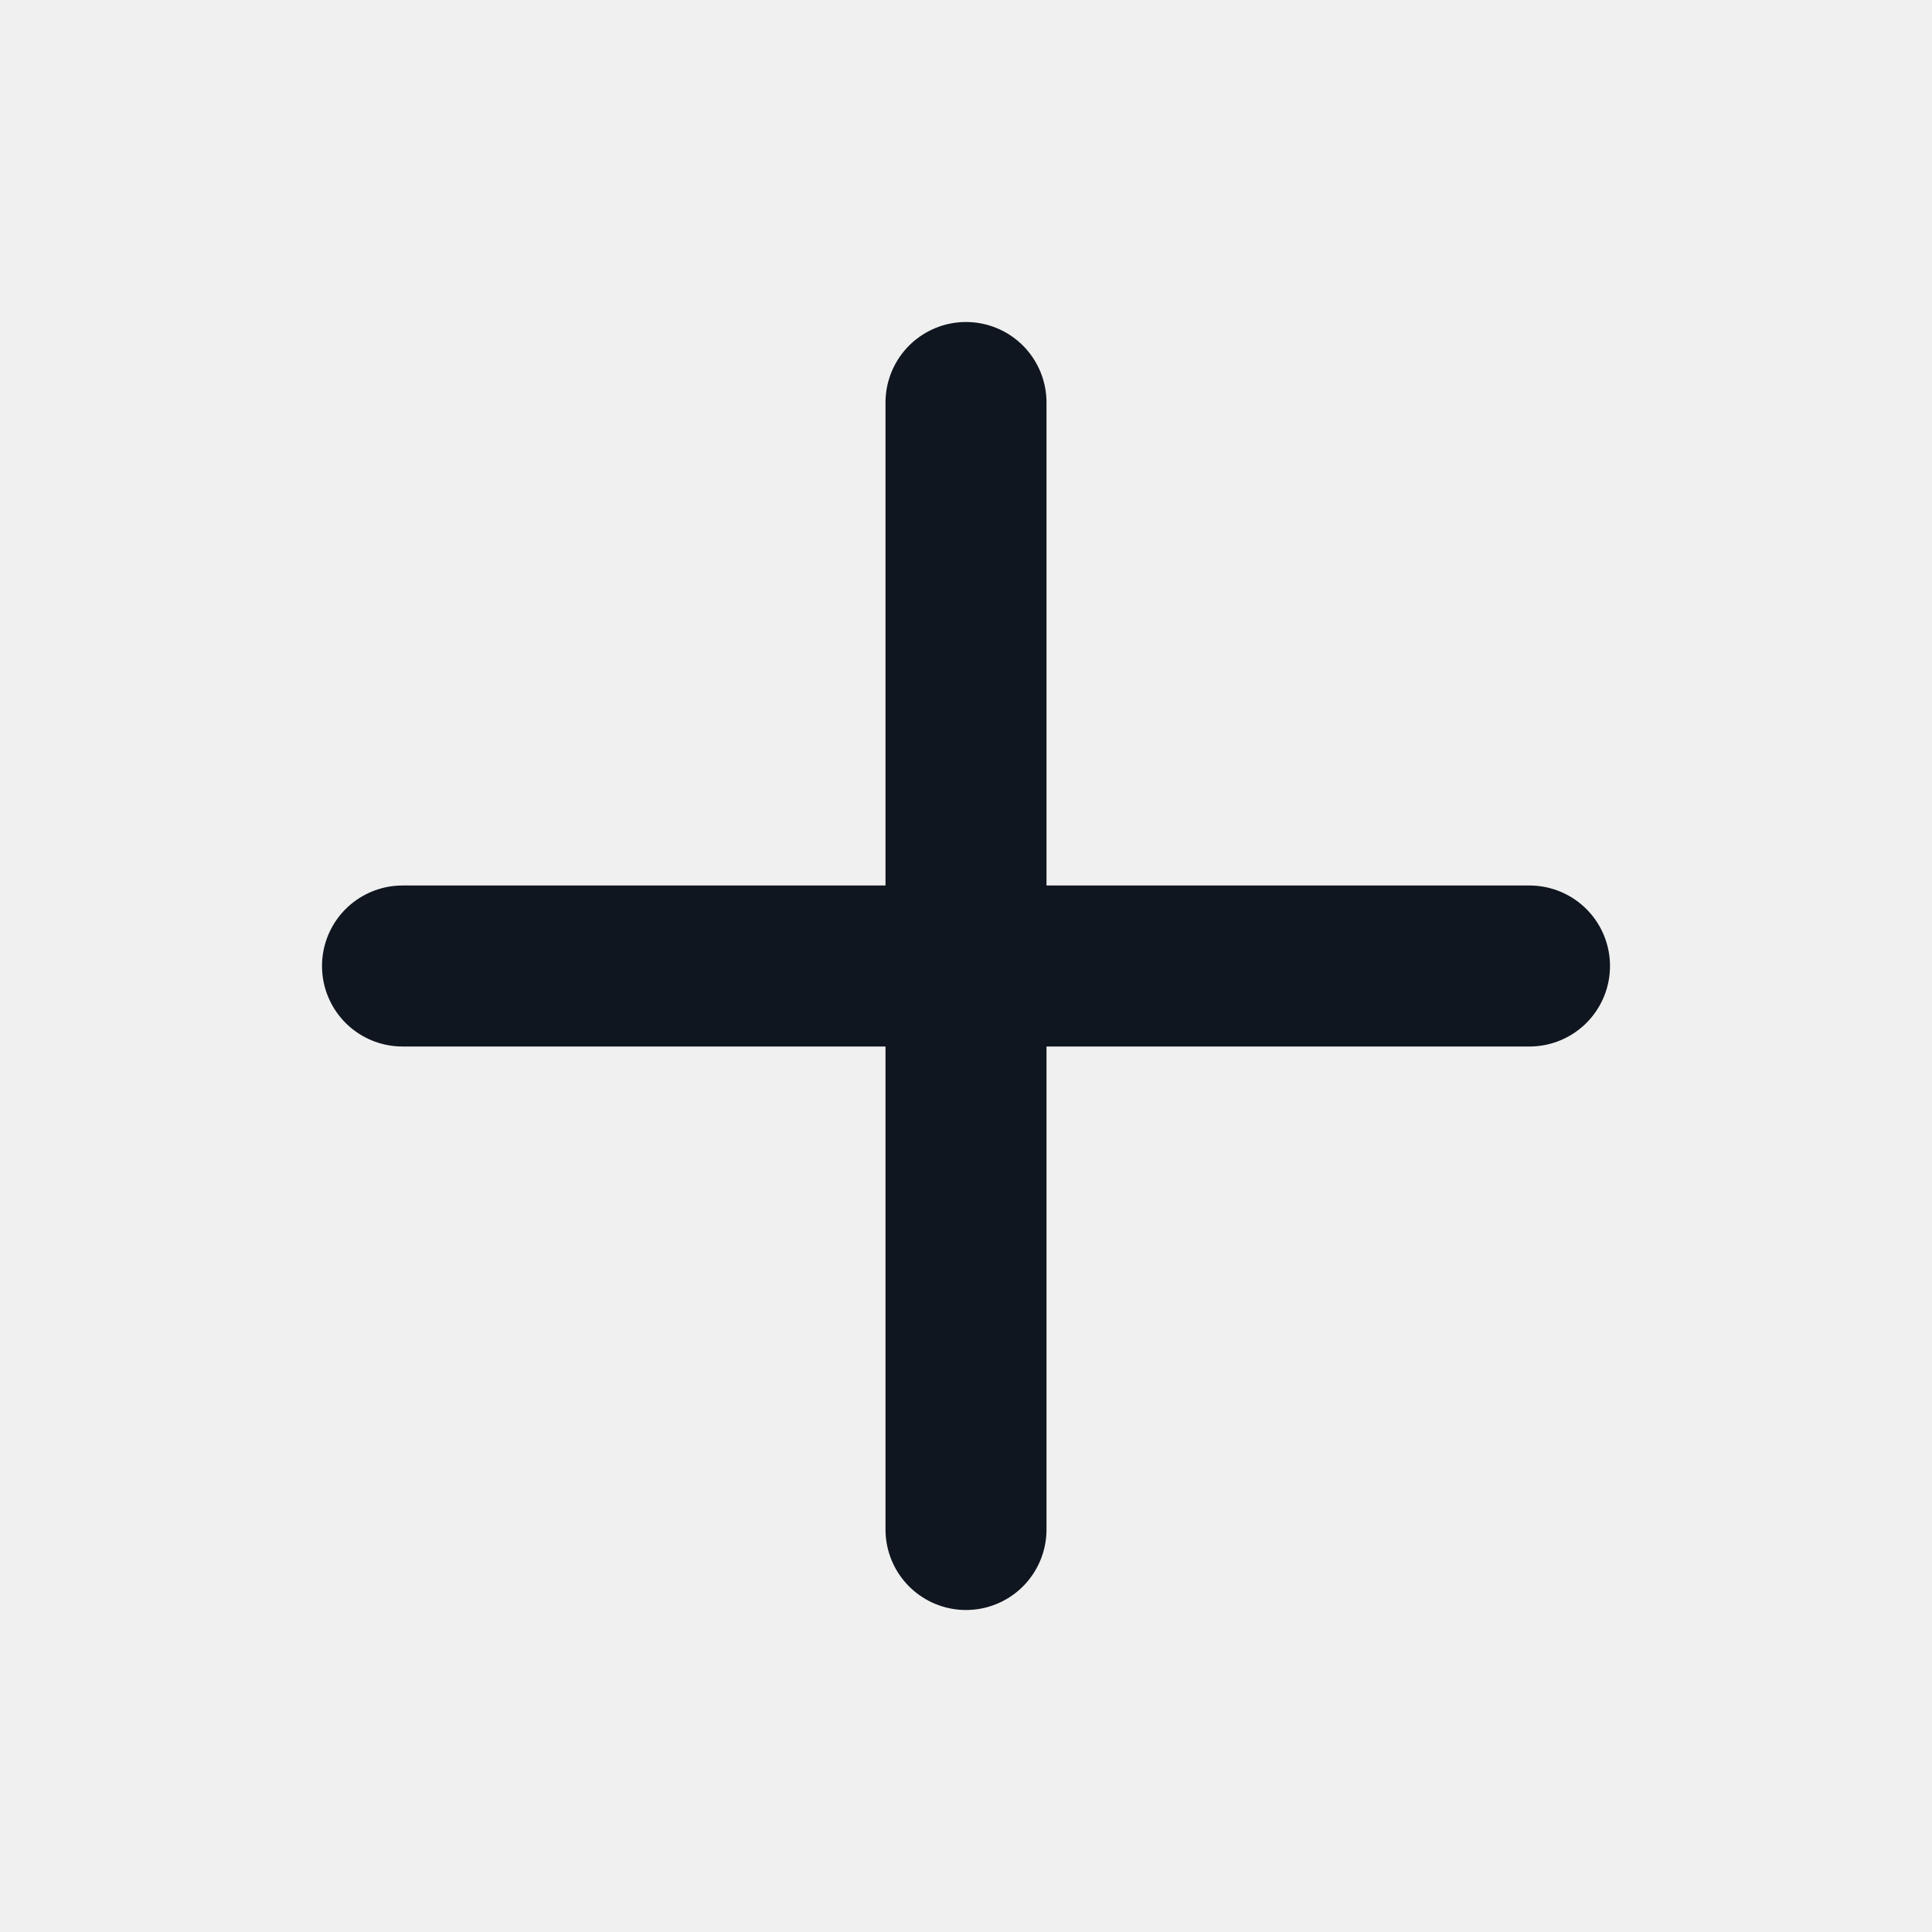
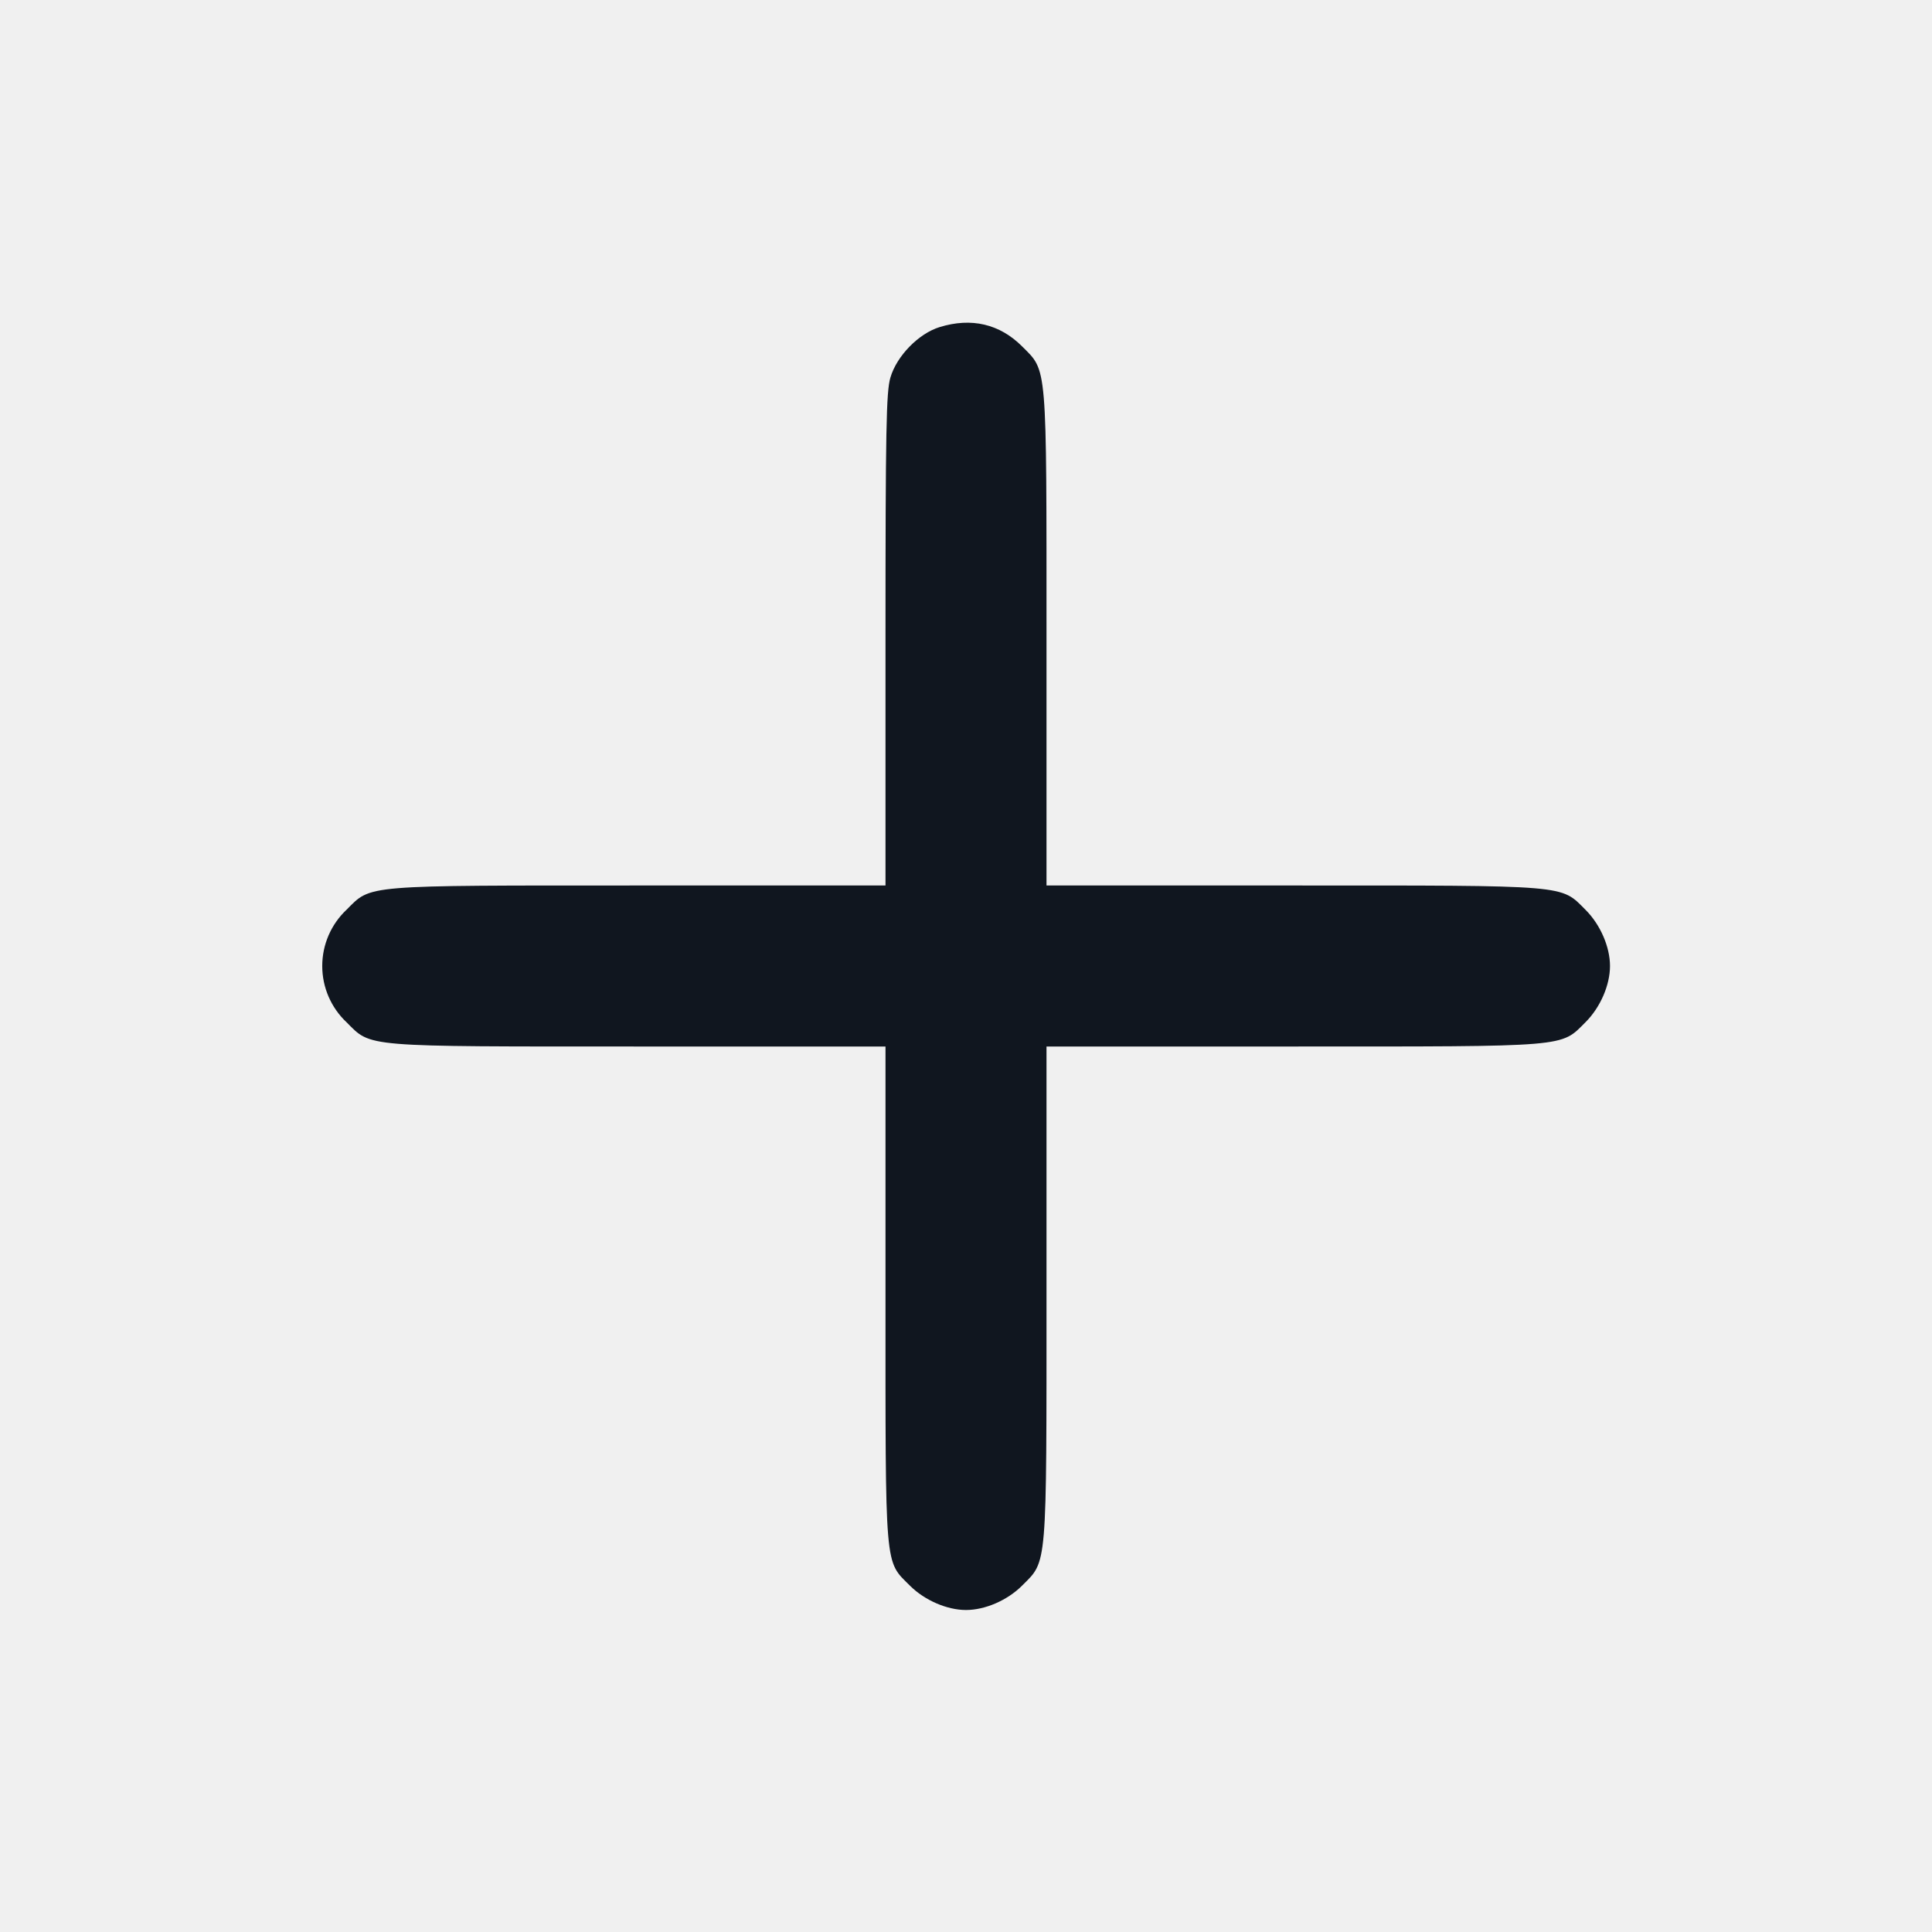
- <svg xmlns="http://www.w3.org/2000/svg" width="24" height="24" fill="none">
-   <path fill="#fff" fill-opacity=".01" d="M24 0v24H0V0z" />
-   <path stroke="#10161F" stroke-linecap="round" stroke-width="2" d="M5 12h14m-7 7V5" />
+ <svg xmlns="http://www.w3.org/2000/svg" width="24" height="24" viewBox="0 0 24 24" fill="none">
+   <path d="M11.673 4.063c-.261.08-.533.358-.612.627-.052.175-.061.641-.061 3.257V11H7.947c-3.461 0-3.33-.011-3.641.3a.96.96 0 0 0 0 1.4c.311.311.18.3 3.641.3H11v3.073c0 3.471-.014 3.307.306 3.627.18.179.458.3.694.3.237 0 .514-.12.697-.303.314-.315.303-.178.303-3.644V13h3.053c3.466 0 3.329.011 3.644-.303.183-.183.303-.46.303-.697 0-.237-.12-.514-.303-.697-.315-.314-.178-.303-3.644-.303H13V7.947c0-3.466.011-3.329-.303-3.644-.279-.279-.63-.361-1.024-.24" fill="#10161F" fill-rule="evenodd" />
</svg>
